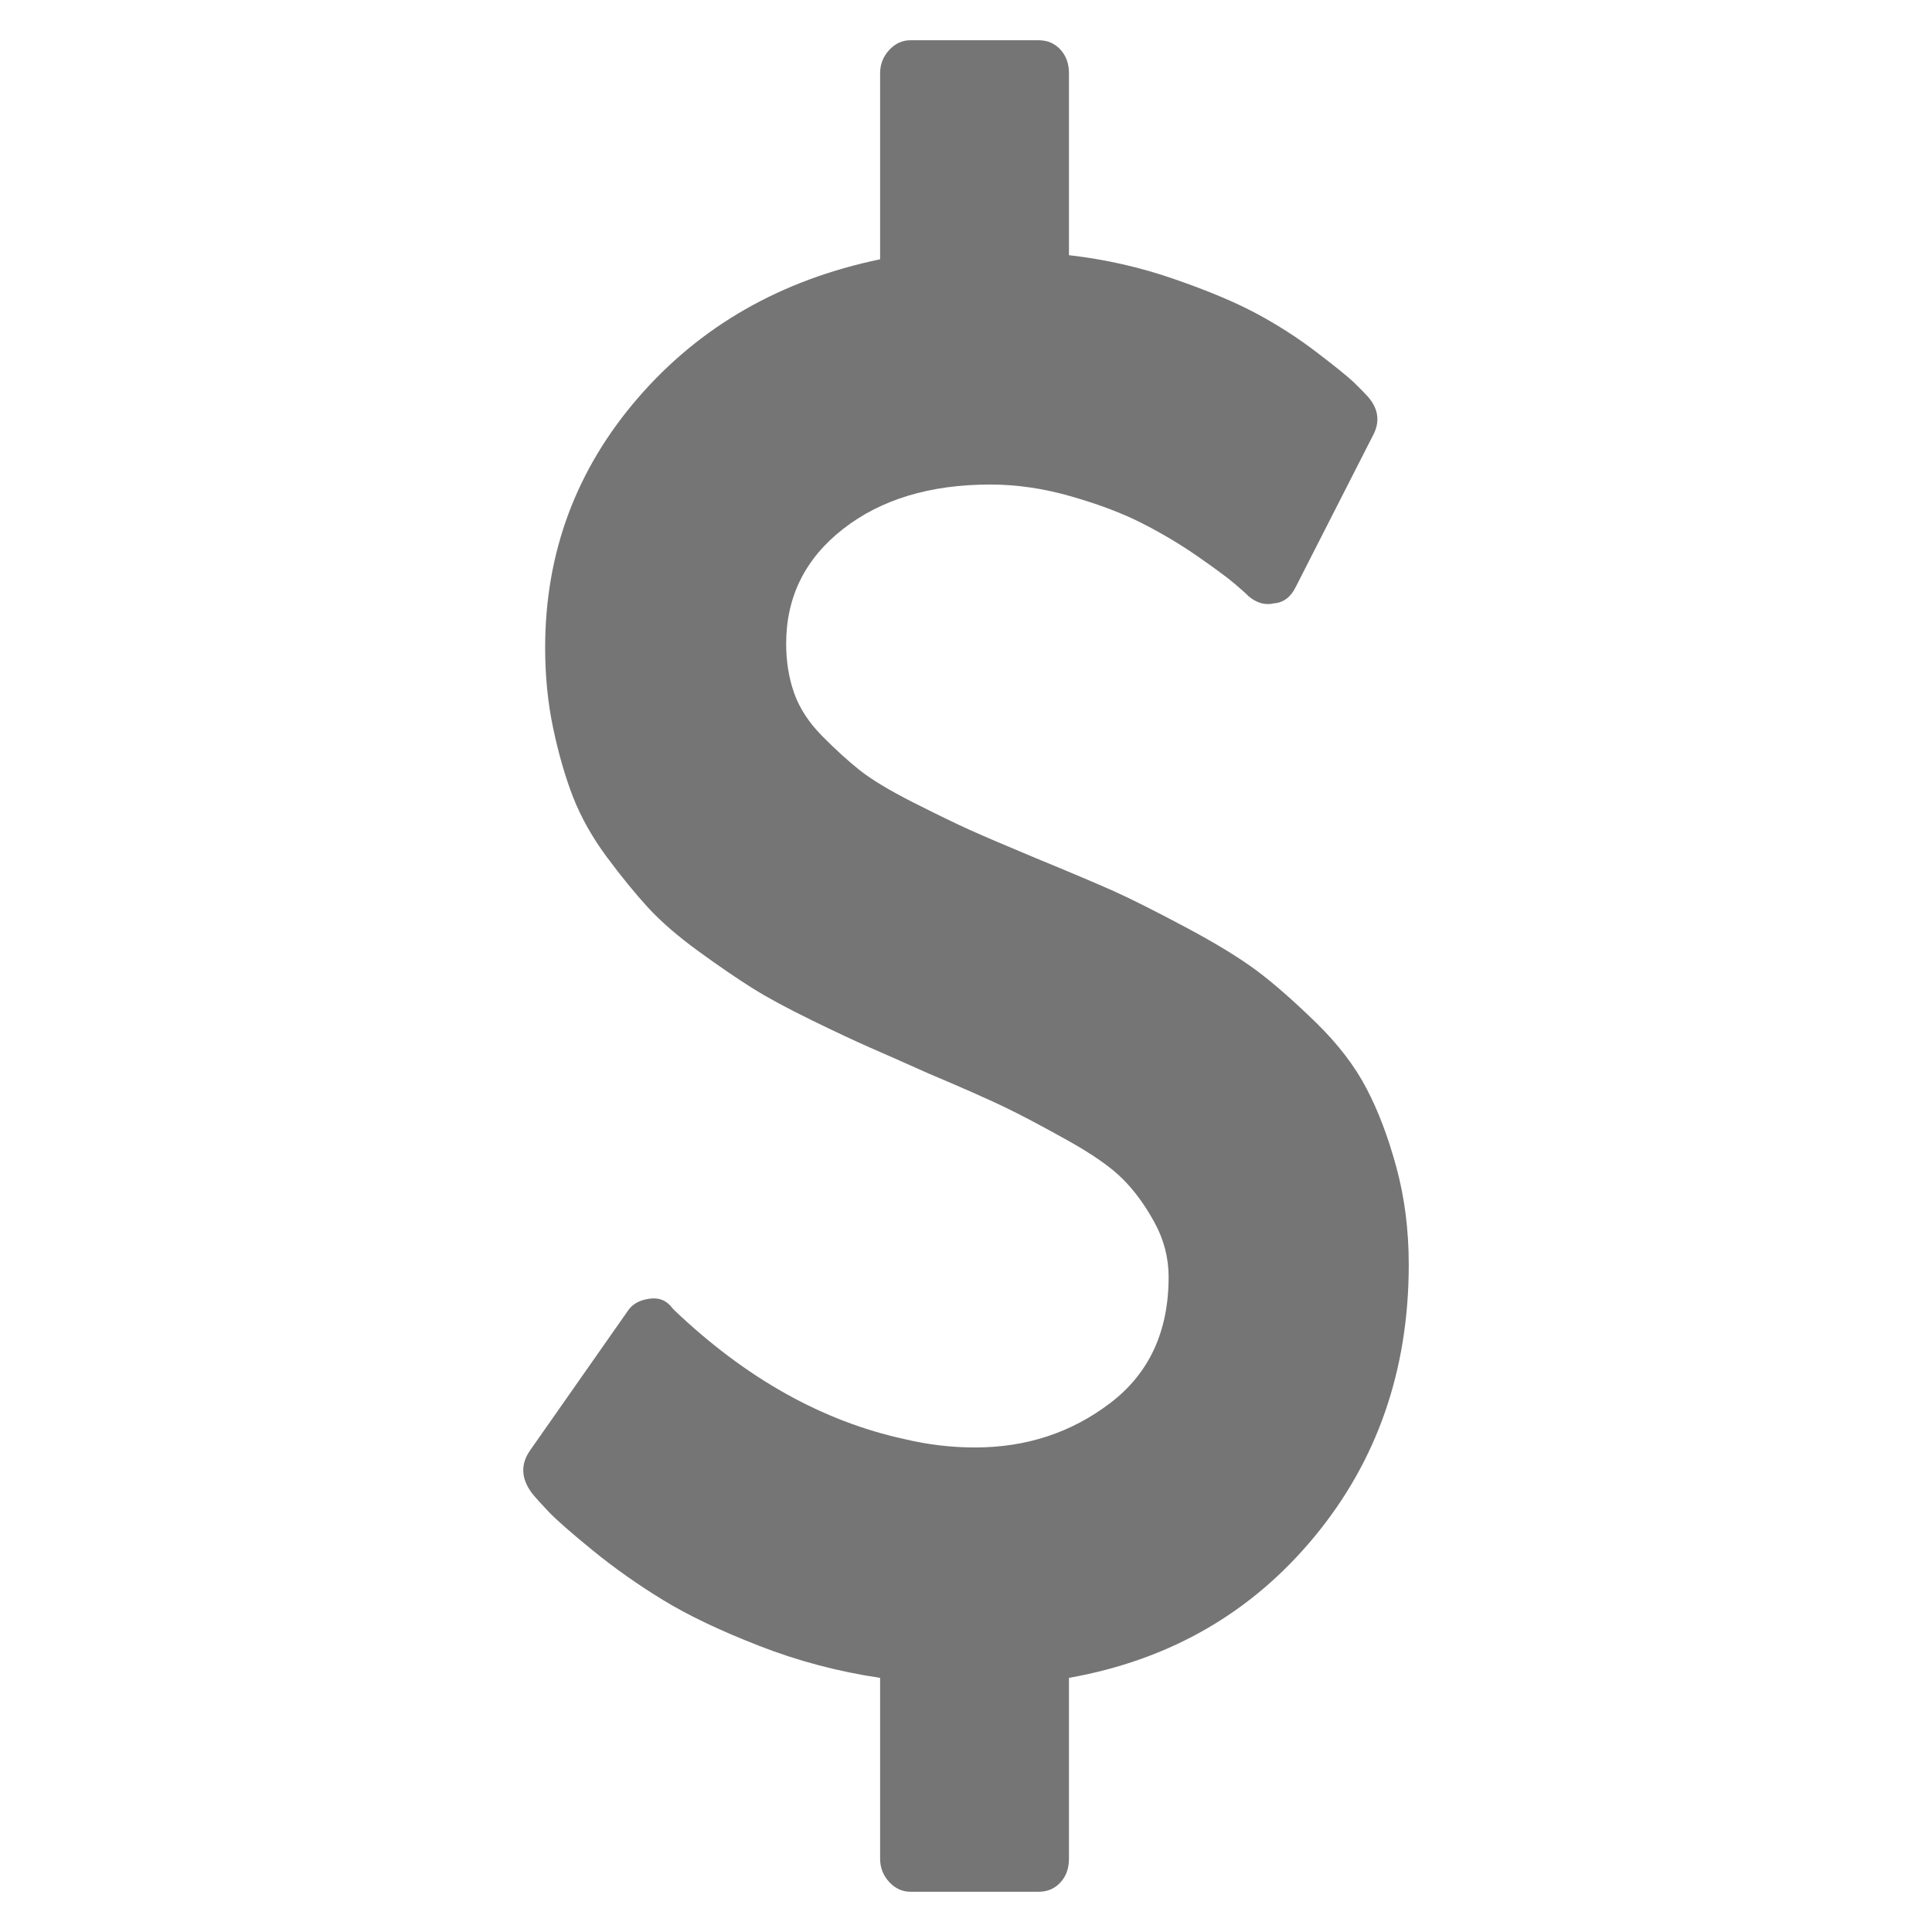
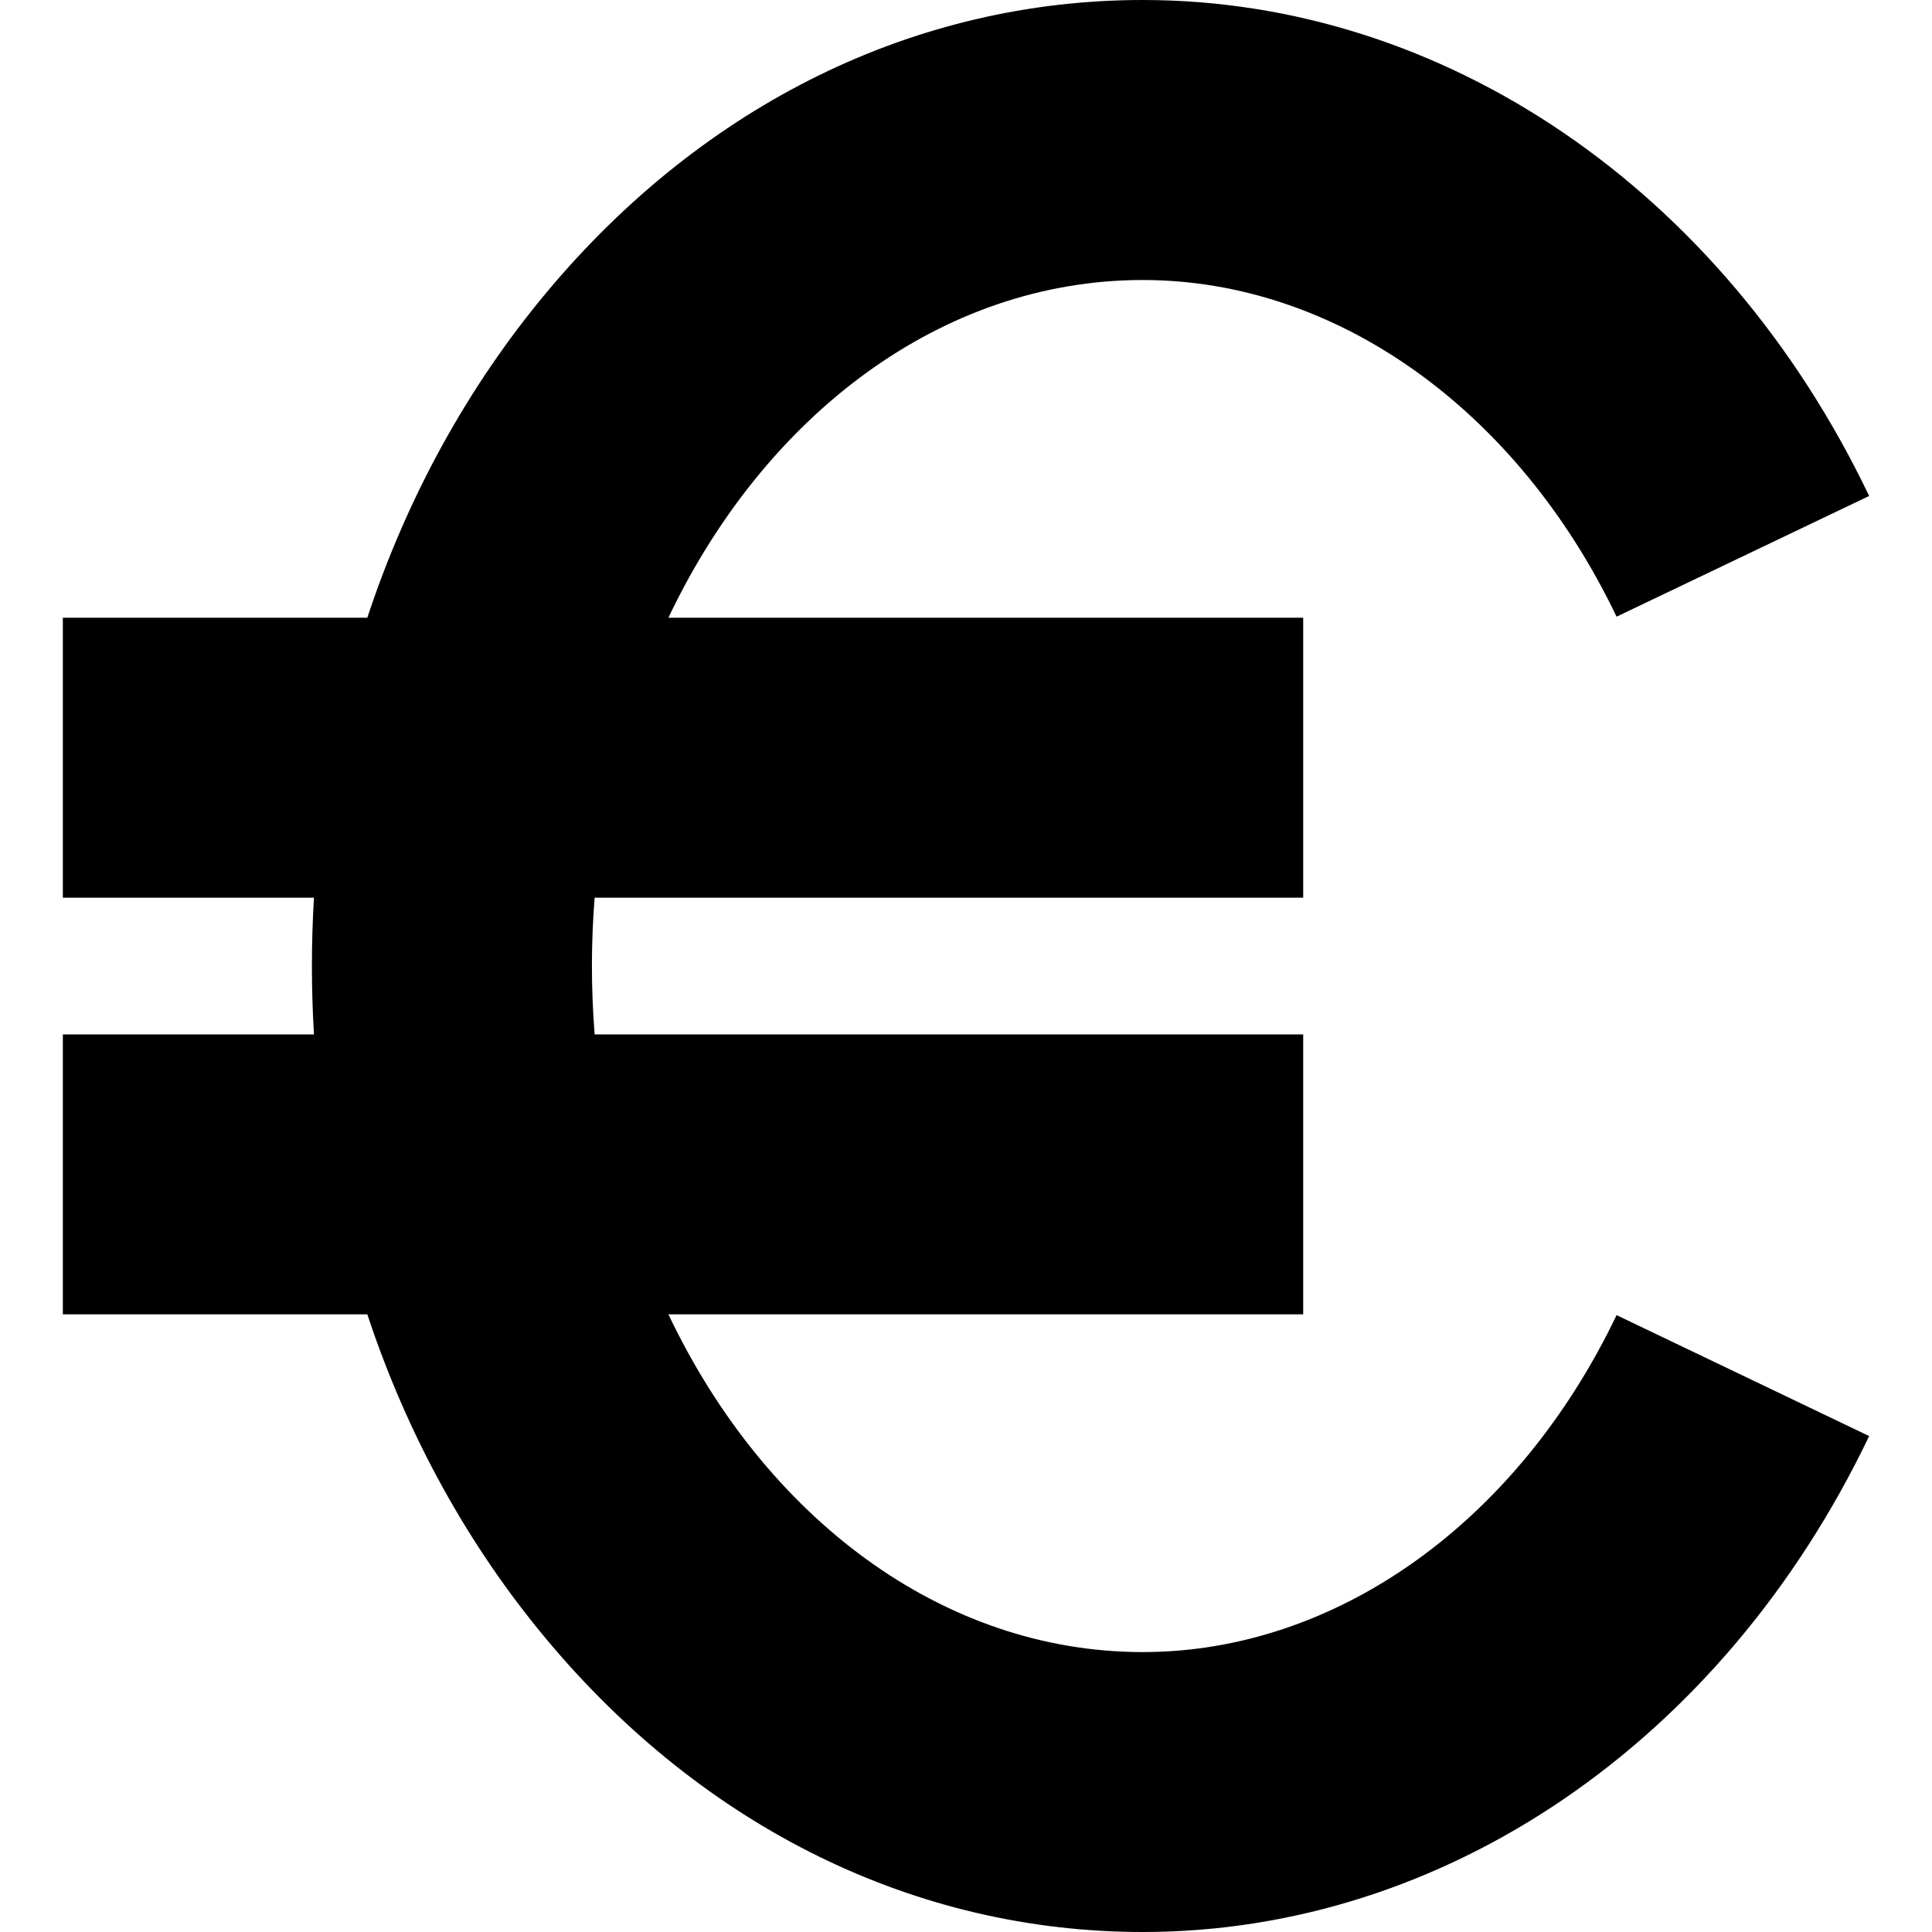
- <svg xmlns="http://www.w3.org/2000/svg" width="24" height="24" viewBox="0 0 24 24" fill="none">
-   <path d="M17.5 15.709C17.5 17.018 17.109 18.146 16.327 19.091C15.545 20.037 14.529 20.621 13.279 20.843V23.089C13.279 23.209 13.244 23.308 13.173 23.384C13.102 23.462 13.012 23.5 12.902 23.5H11.31C11.208 23.5 11.12 23.459 11.045 23.378C10.971 23.297 10.933 23.201 10.933 23.089V20.843C10.415 20.766 9.913 20.634 9.43 20.445C8.947 20.257 8.548 20.067 8.233 19.874C7.919 19.682 7.628 19.476 7.361 19.258C7.094 19.04 6.911 18.88 6.813 18.777C6.715 18.674 6.646 18.597 6.606 18.546C6.473 18.366 6.465 18.191 6.583 18.02L7.797 16.287C7.852 16.201 7.943 16.15 8.068 16.133C8.186 16.116 8.281 16.154 8.351 16.248L8.375 16.274C9.263 17.121 10.218 17.656 11.24 17.878C11.531 17.947 11.821 17.981 12.112 17.981C12.749 17.981 13.309 17.797 13.792 17.429C14.276 17.061 14.517 16.539 14.517 15.863C14.517 15.624 14.458 15.397 14.34 15.183C14.223 14.969 14.091 14.789 13.945 14.644C13.8 14.498 13.57 14.338 13.256 14.163C12.941 13.987 12.682 13.85 12.478 13.752C12.273 13.654 11.959 13.514 11.534 13.335C11.228 13.198 10.986 13.091 10.809 13.014C10.633 12.937 10.391 12.824 10.084 12.674C9.778 12.524 9.532 12.392 9.348 12.276C9.163 12.16 8.941 12.009 8.681 11.82C8.422 11.632 8.212 11.45 8.051 11.275C7.89 11.099 7.719 10.89 7.538 10.646C7.357 10.402 7.218 10.154 7.119 9.902C7.021 9.649 6.939 9.365 6.872 9.048C6.805 8.731 6.772 8.398 6.772 8.047C6.772 6.866 7.157 5.831 7.927 4.941C8.697 4.051 9.699 3.478 10.933 3.221V0.911C10.933 0.799 10.971 0.703 11.045 0.622C11.12 0.541 11.208 0.5 11.31 0.5H12.902C13.012 0.5 13.102 0.539 13.173 0.616C13.244 0.693 13.279 0.791 13.279 0.911V3.17C13.727 3.221 14.162 3.319 14.582 3.465C15.003 3.61 15.345 3.754 15.608 3.895C15.871 4.036 16.121 4.196 16.356 4.376C16.592 4.556 16.745 4.68 16.816 4.748C16.887 4.817 16.946 4.877 16.993 4.928C17.127 5.082 17.146 5.245 17.052 5.416L16.097 7.29C16.034 7.418 15.944 7.486 15.826 7.495C15.716 7.521 15.61 7.491 15.508 7.405C15.484 7.379 15.427 7.328 15.337 7.251C15.246 7.174 15.093 7.061 14.877 6.911C14.661 6.761 14.431 6.624 14.187 6.5C13.944 6.376 13.651 6.265 13.309 6.167C12.967 6.068 12.631 6.019 12.301 6.019C11.554 6.019 10.945 6.203 10.473 6.571C10.002 6.939 9.766 7.414 9.766 7.996C9.766 8.218 9.799 8.423 9.866 8.612C9.933 8.8 10.049 8.977 10.214 9.144C10.379 9.311 10.534 9.452 10.68 9.568C10.825 9.683 11.045 9.816 11.34 9.966C11.635 10.115 11.873 10.231 12.053 10.312C12.234 10.393 12.509 10.511 12.879 10.665C13.295 10.836 13.613 10.971 13.834 11.069C14.053 11.168 14.352 11.318 14.729 11.519C15.107 11.72 15.403 11.902 15.62 12.064C15.836 12.227 16.079 12.441 16.351 12.706C16.622 12.971 16.83 13.243 16.975 13.521C17.121 13.799 17.245 14.126 17.347 14.503C17.449 14.879 17.5 15.281 17.5 15.709Z" fill="#757575" />
+ <svg xmlns="http://www.w3.org/2000/svg" fill="#000000" height="800px" width="800px" version="1.1" id="Capa_1" viewBox="0 0 310.75 310.75" xml:space="preserve">
+   <path d="M183.815,265.726c-32.444,0-60.868-21.837-76.306-54.325h102.101v-45.023H95.643c-0.284-3.642-0.437-7.29-0.437-11.016  c0-3.691,0.152-7.384,0.437-10.977h113.969V99.353H107.51c15.438-32.485,43.861-54.315,76.306-54.315  c31.01,0,60.21,20.759,76.2,54.152l40.626-19.418C277.091,30.554,232.329,0,183.815,0c-36.47,0-70.51,16.665-95.851,46.966  C75.219,62.209,65.481,79.995,59.079,99.353H10.108v45.031h40.39c-0.217,3.617-0.329,7.311-0.329,10.977  c0,3.704,0.112,7.351,0.329,11.016h-40.39V211.4h48.971c6.402,19.356,16.14,37.122,28.886,52.351  c25.341,30.303,59.381,46.999,95.851,46.999c48.515,0,93.275-30.55,116.826-79.767l-40.626-19.454  C244.025,244.965,214.825,265.726,183.815,265.726z" />
</svg>
